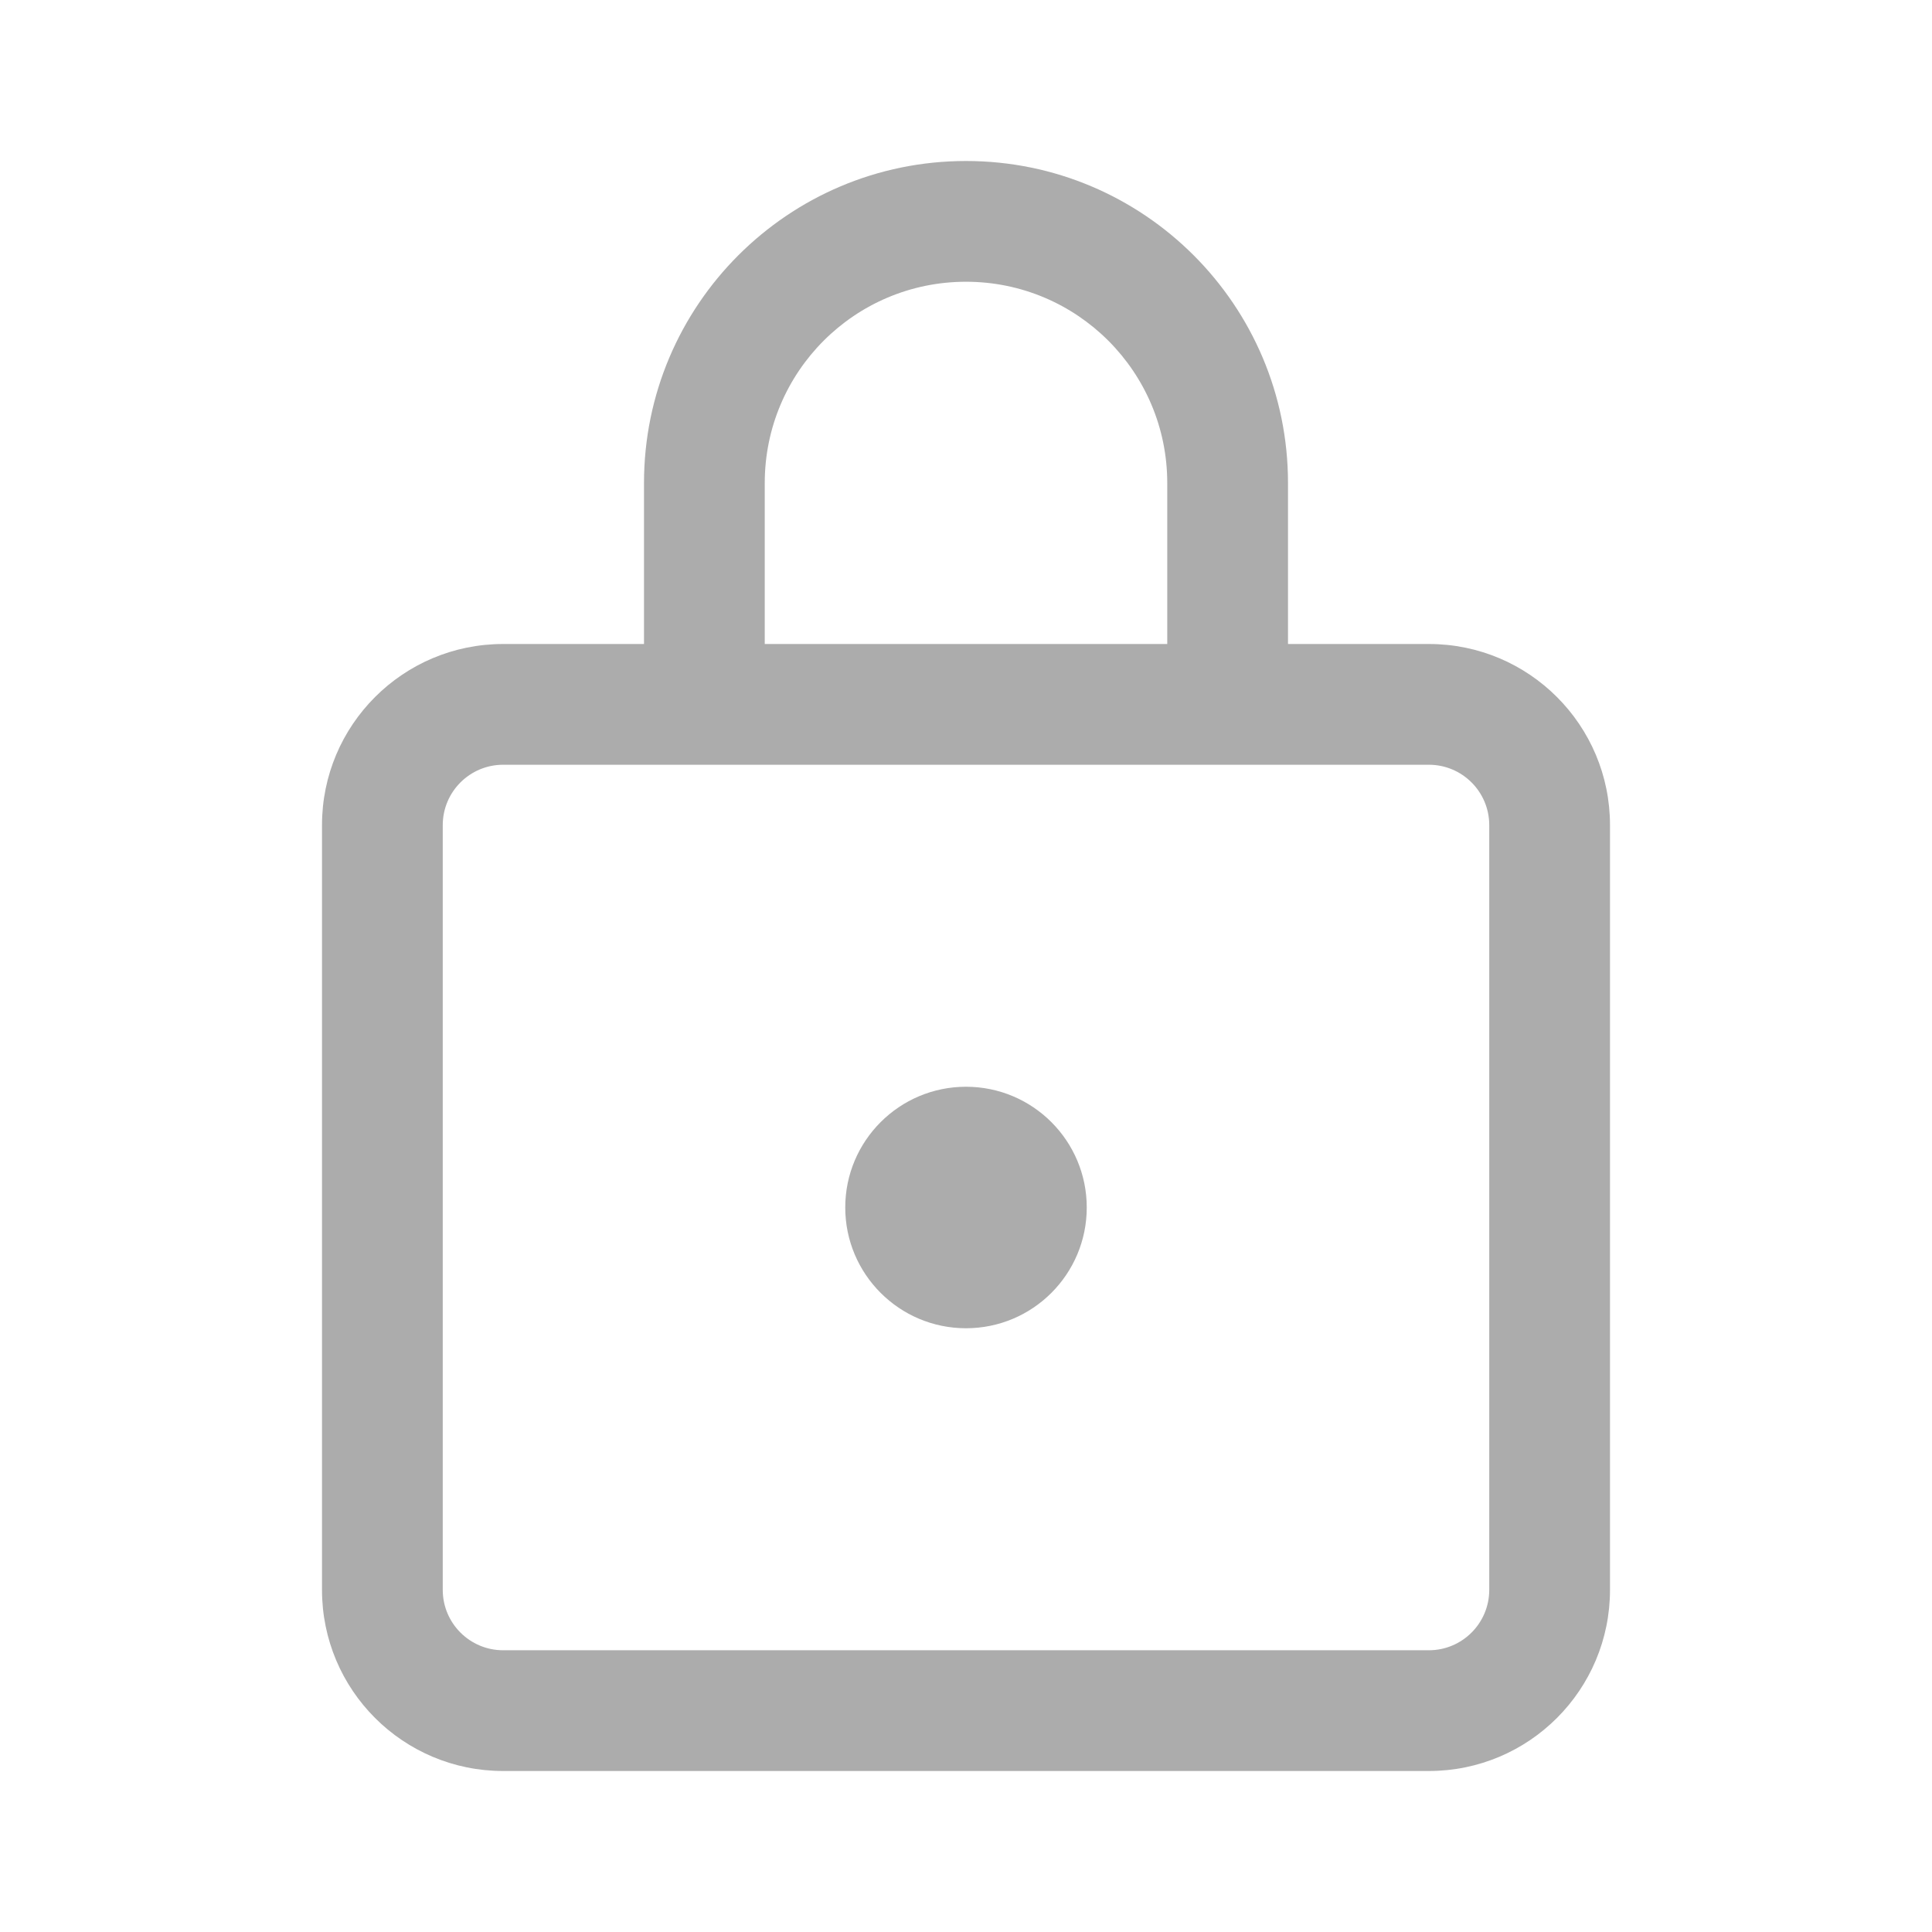
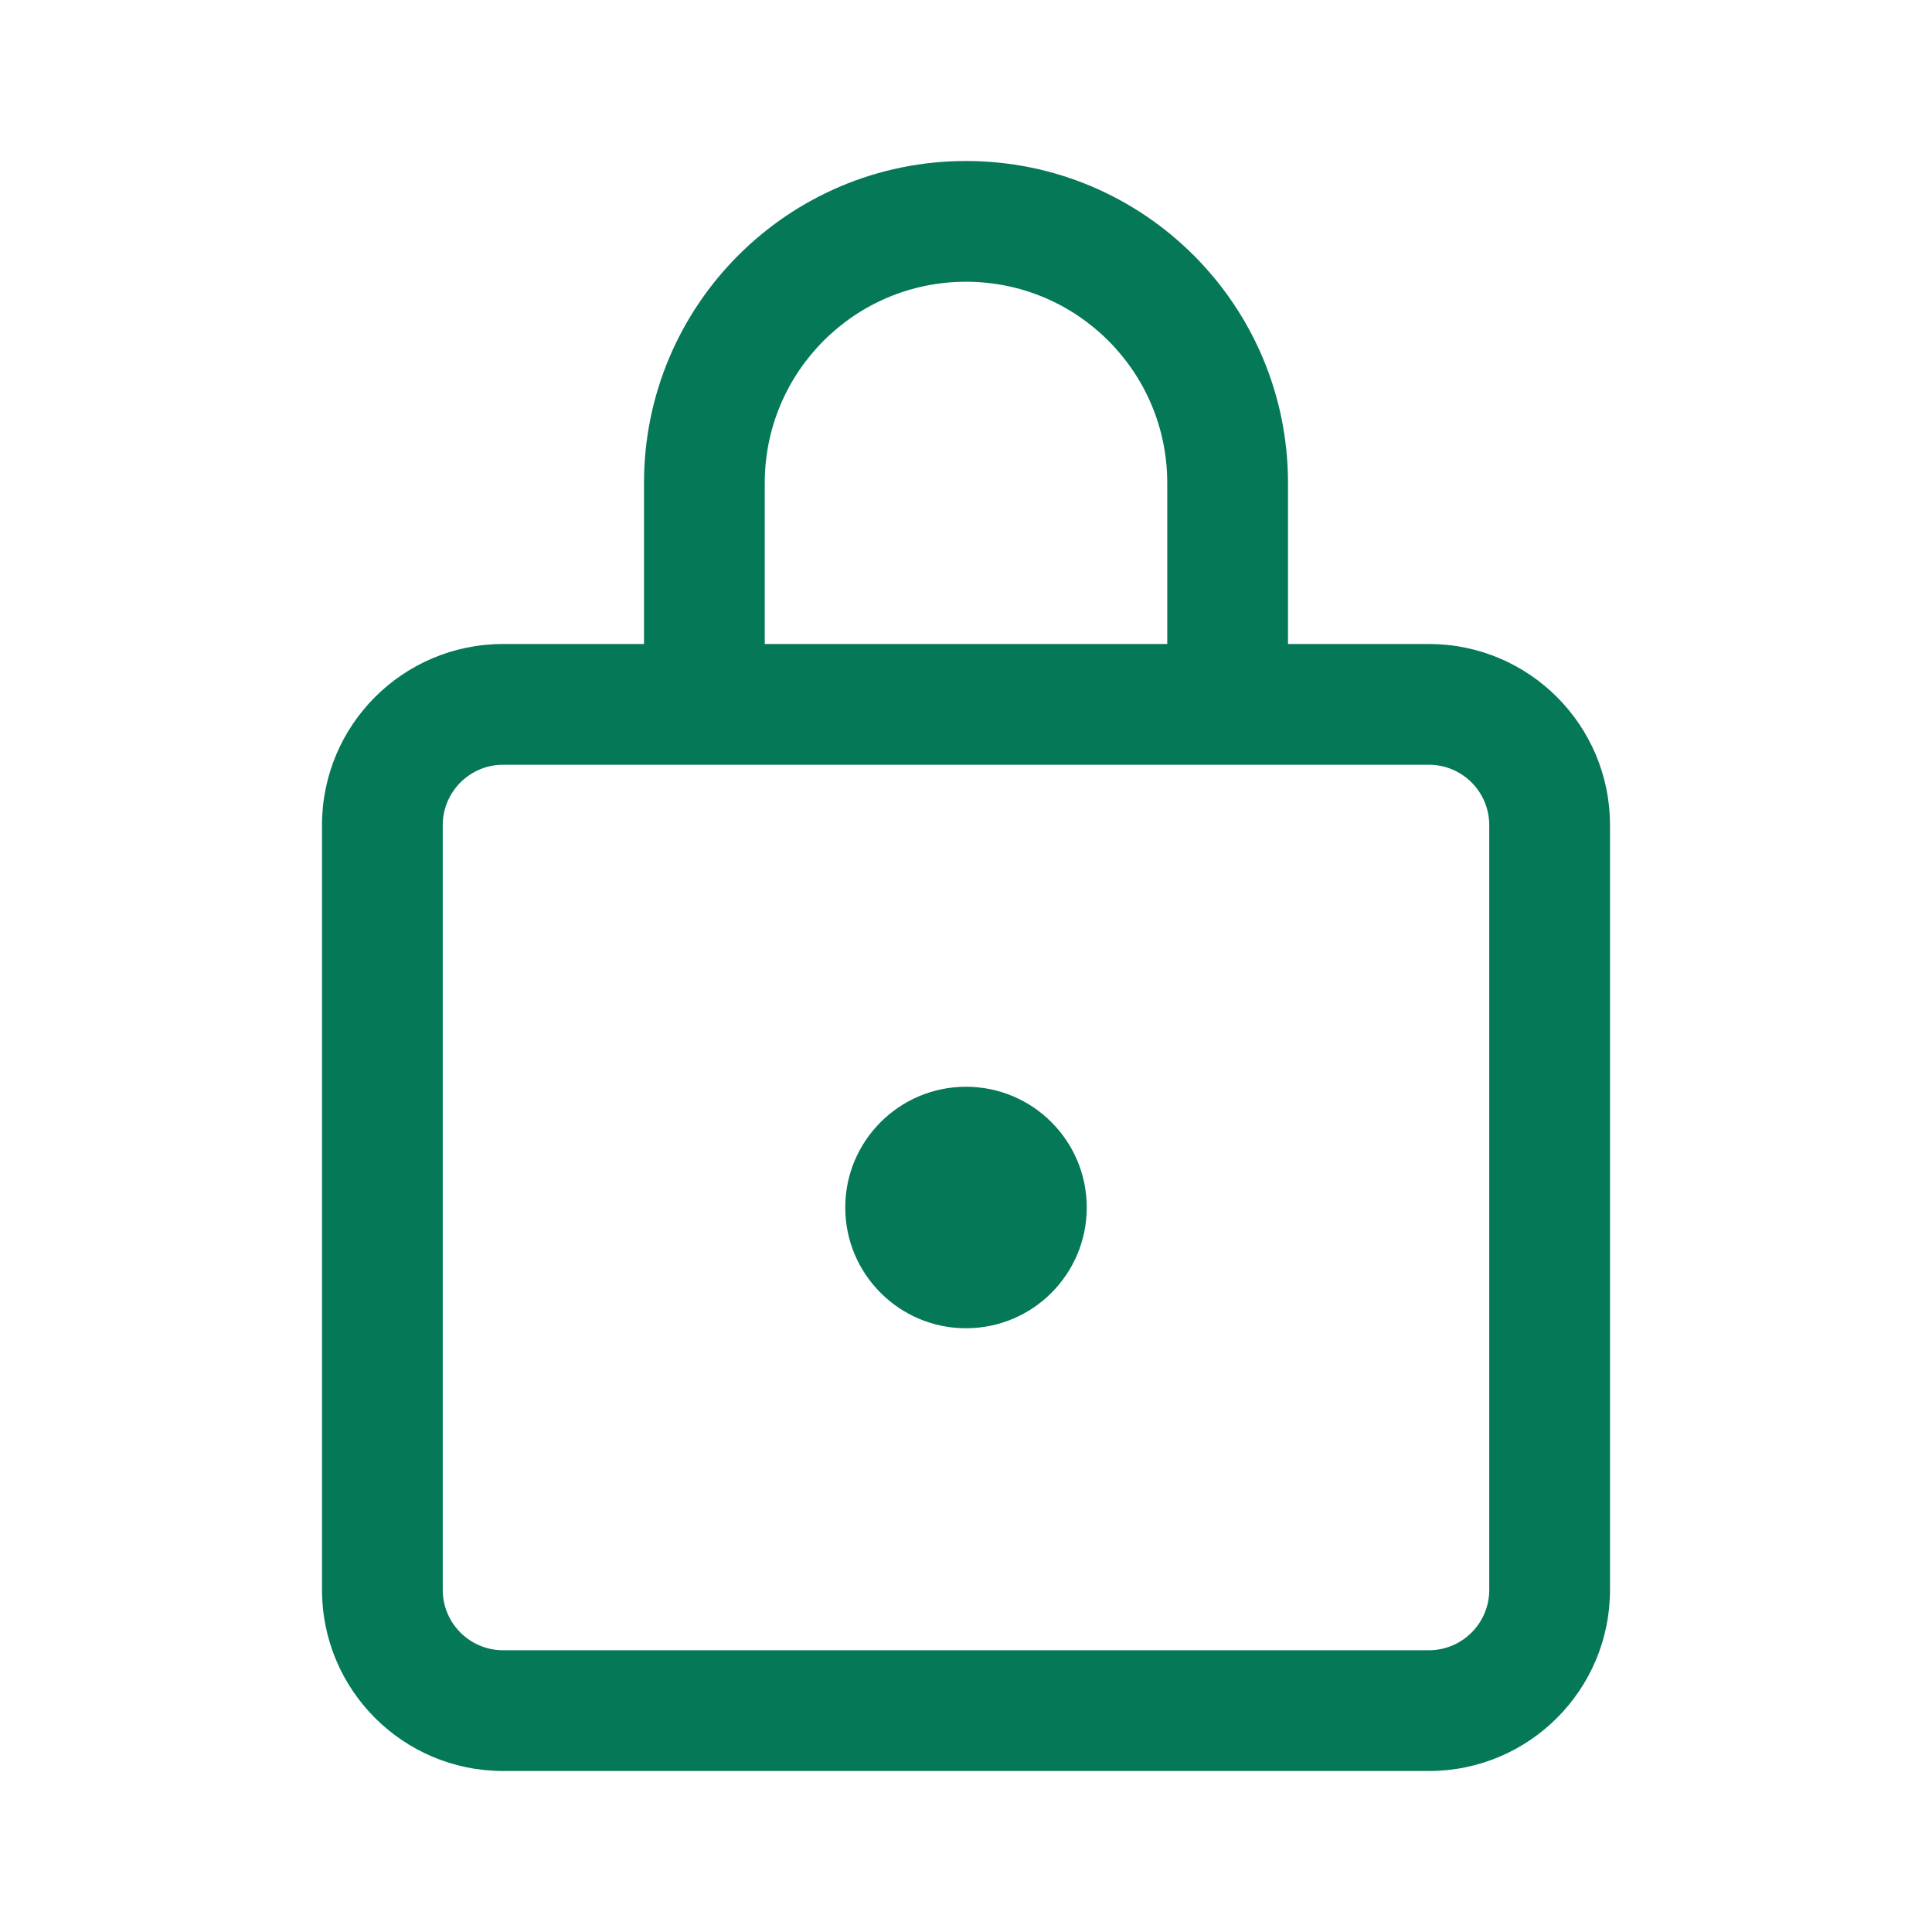
<svg xmlns="http://www.w3.org/2000/svg" width="24" height="24" viewBox="0 0 24 24" fill="none">
-   <path d="M12 2C14.209 2 16 3.791 16 6V8H17.75C18.993 8 20 9.007 20 10.25V19.75C20 20.993 18.993 22 17.75 22H6.25C5.007 22 4 20.993 4 19.75V10.25C4 9.007 5.007 8 6.25 8H8V6C8 3.791 9.791 2 12 2ZM17.75 9.5H6.25C5.836 9.5 5.5 9.836 5.5 10.25V19.75C5.5 20.164 5.836 20.5 6.25 20.5H17.75C18.164 20.5 18.5 20.164 18.5 19.75V10.25C18.5 9.836 18.164 9.5 17.75 9.5ZM12 13.5C12.829 13.5 13.5 14.172 13.5 15C13.5 15.828 12.829 16.5 12 16.5C11.172 16.5 10.5 15.828 10.5 15C10.5 14.172 11.172 13.5 12 13.5ZM12 3.5C10.619 3.5 9.5 4.619 9.5 6V8H14.5V6C14.5 4.619 13.381 3.5 12 3.5Z" fill="#ACACAC" />
+   <path d="M12 2C14.209 2 16 3.791 16 6V8H17.75C18.993 8 20 9.007 20 10.25V19.75C20 20.993 18.993 22 17.75 22H6.25C5.007 22 4 20.993 4 19.75V10.25C4 9.007 5.007 8 6.25 8H8V6C8 3.791 9.791 2 12 2ZM17.75 9.5H6.25C5.836 9.5 5.5 9.836 5.5 10.25V19.75C5.5 20.164 5.836 20.5 6.25 20.5H17.75C18.164 20.5 18.5 20.164 18.5 19.75V10.25C18.5 9.836 18.164 9.5 17.75 9.5ZM12 13.5C12.829 13.5 13.5 14.172 13.5 15C13.5 15.828 12.829 16.5 12 16.5C11.172 16.5 10.5 15.828 10.5 15C10.5 14.172 11.172 13.5 12 13.5ZM12 3.5C10.619 3.5 9.5 4.619 9.5 6V8H14.5V6C14.5 4.619 13.381 3.5 12 3.5Z" fill="#047857" />
</svg>
